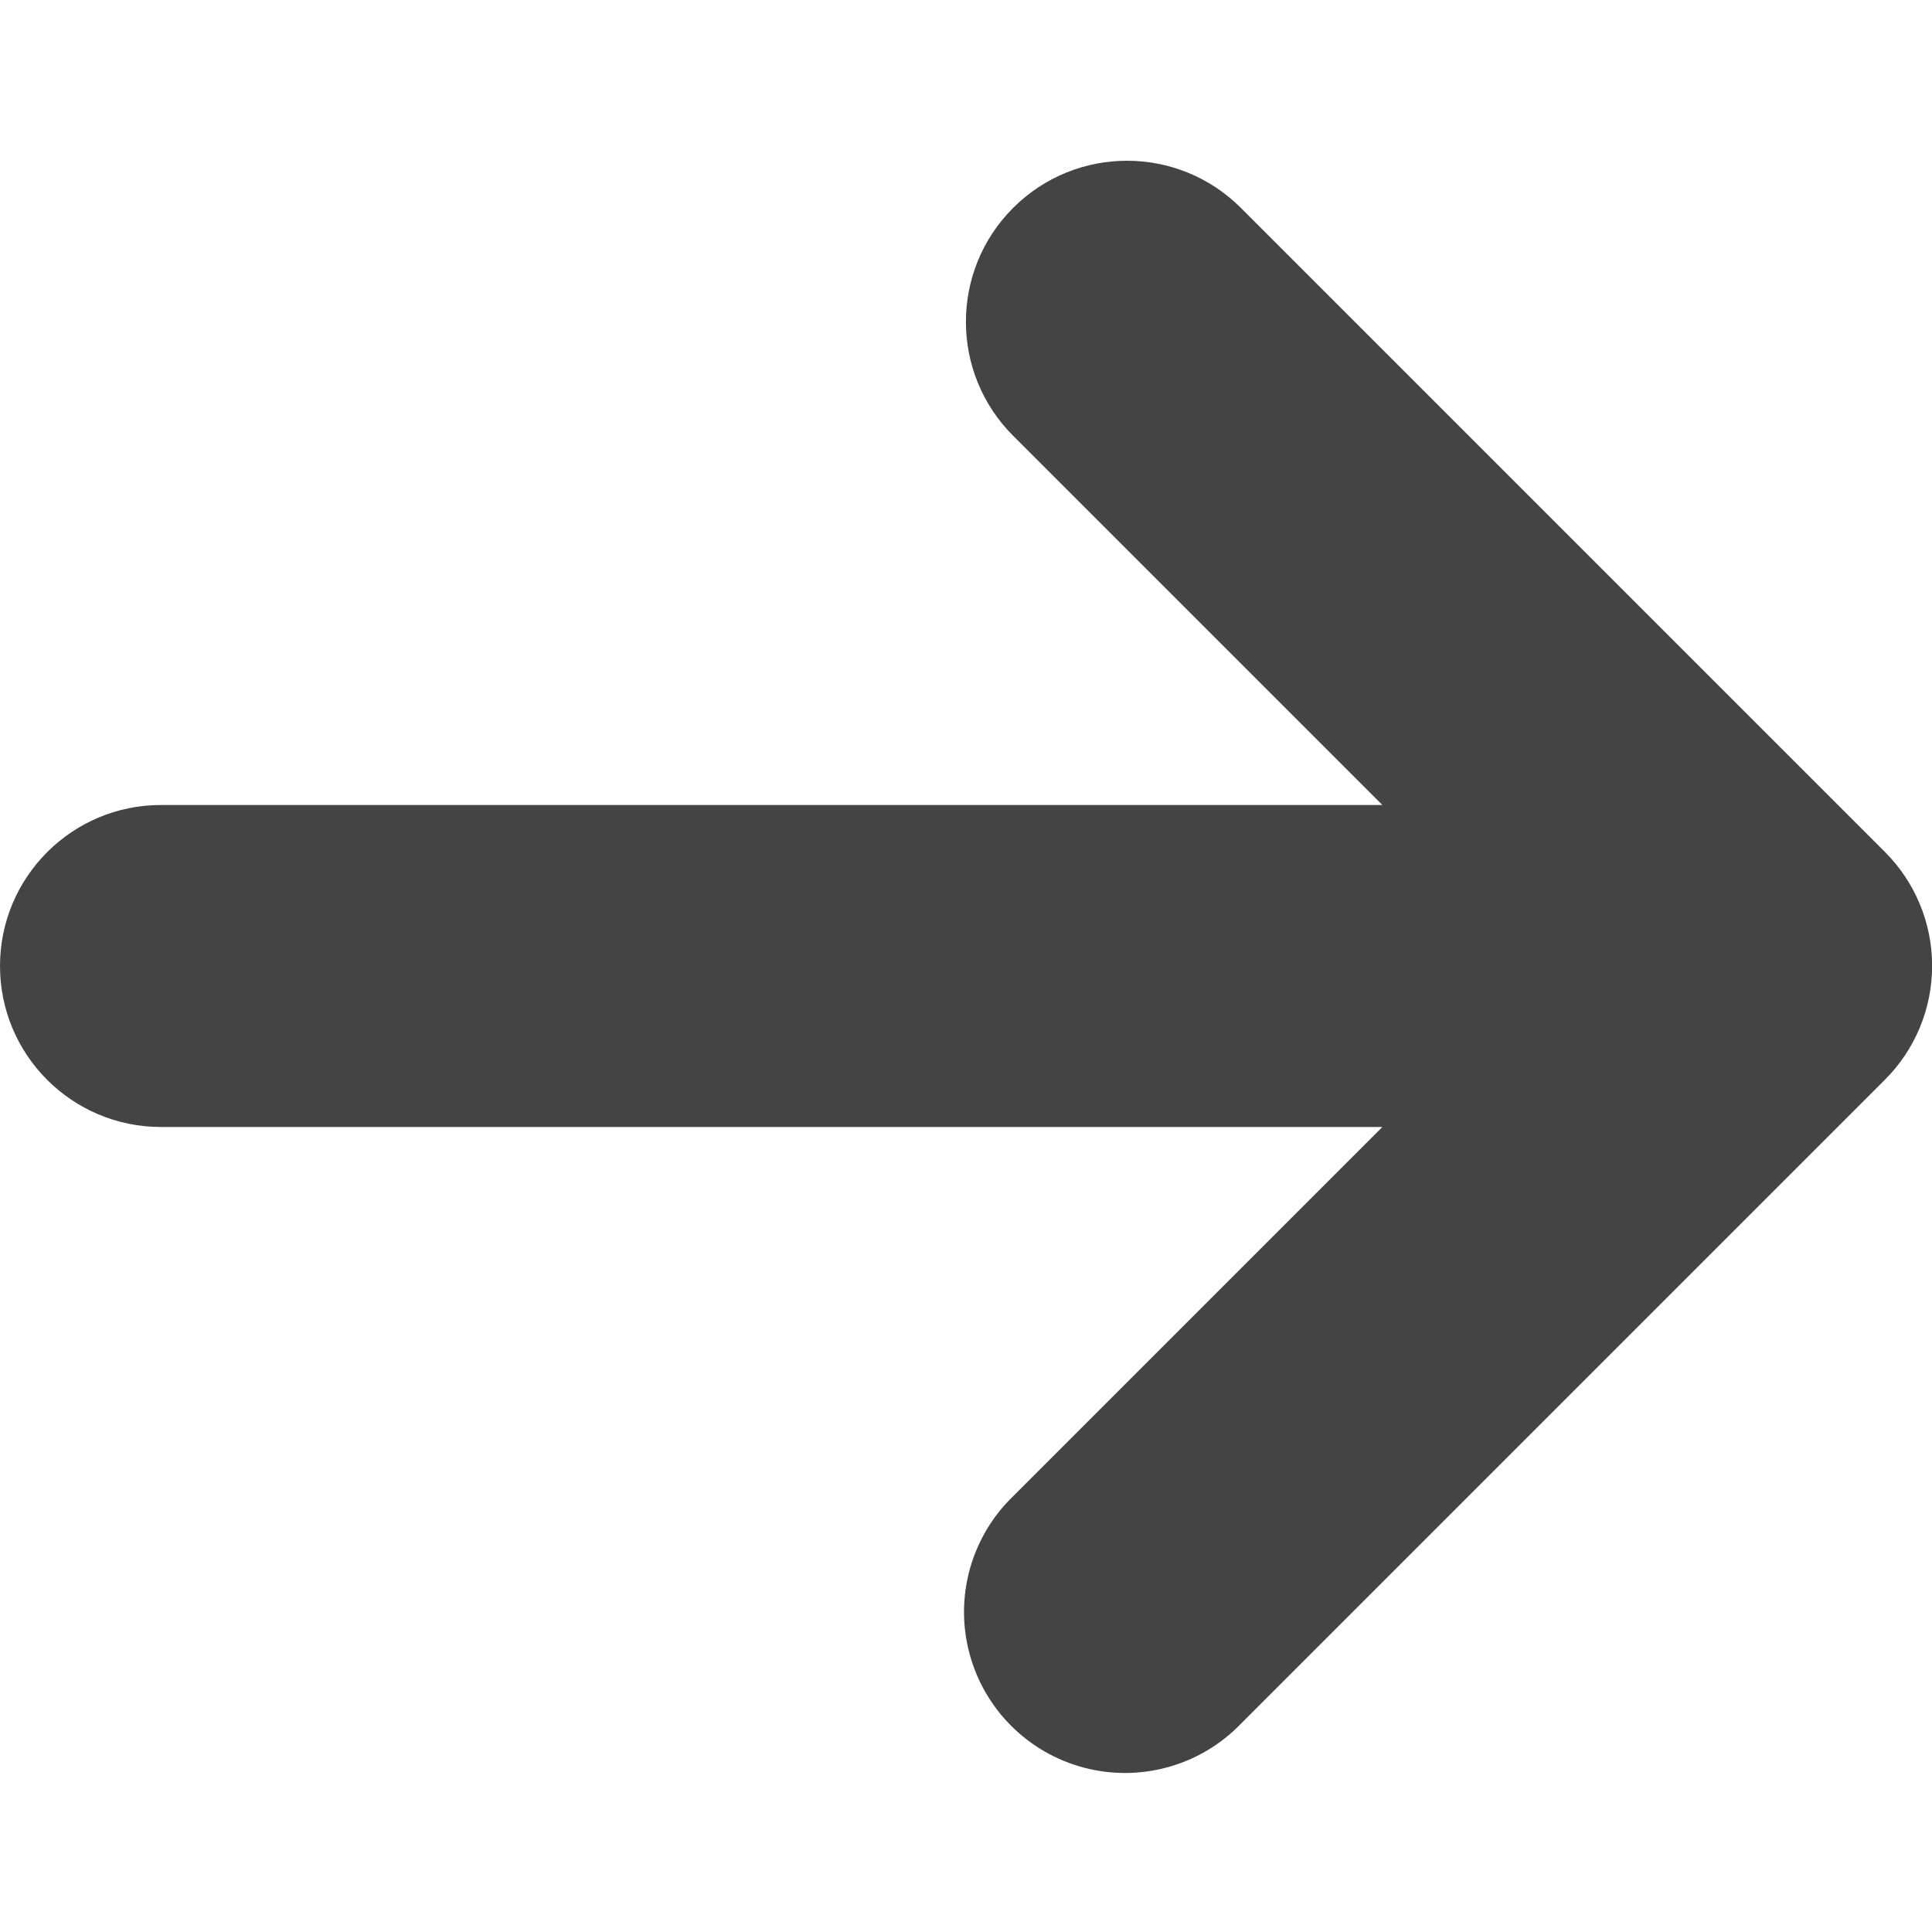
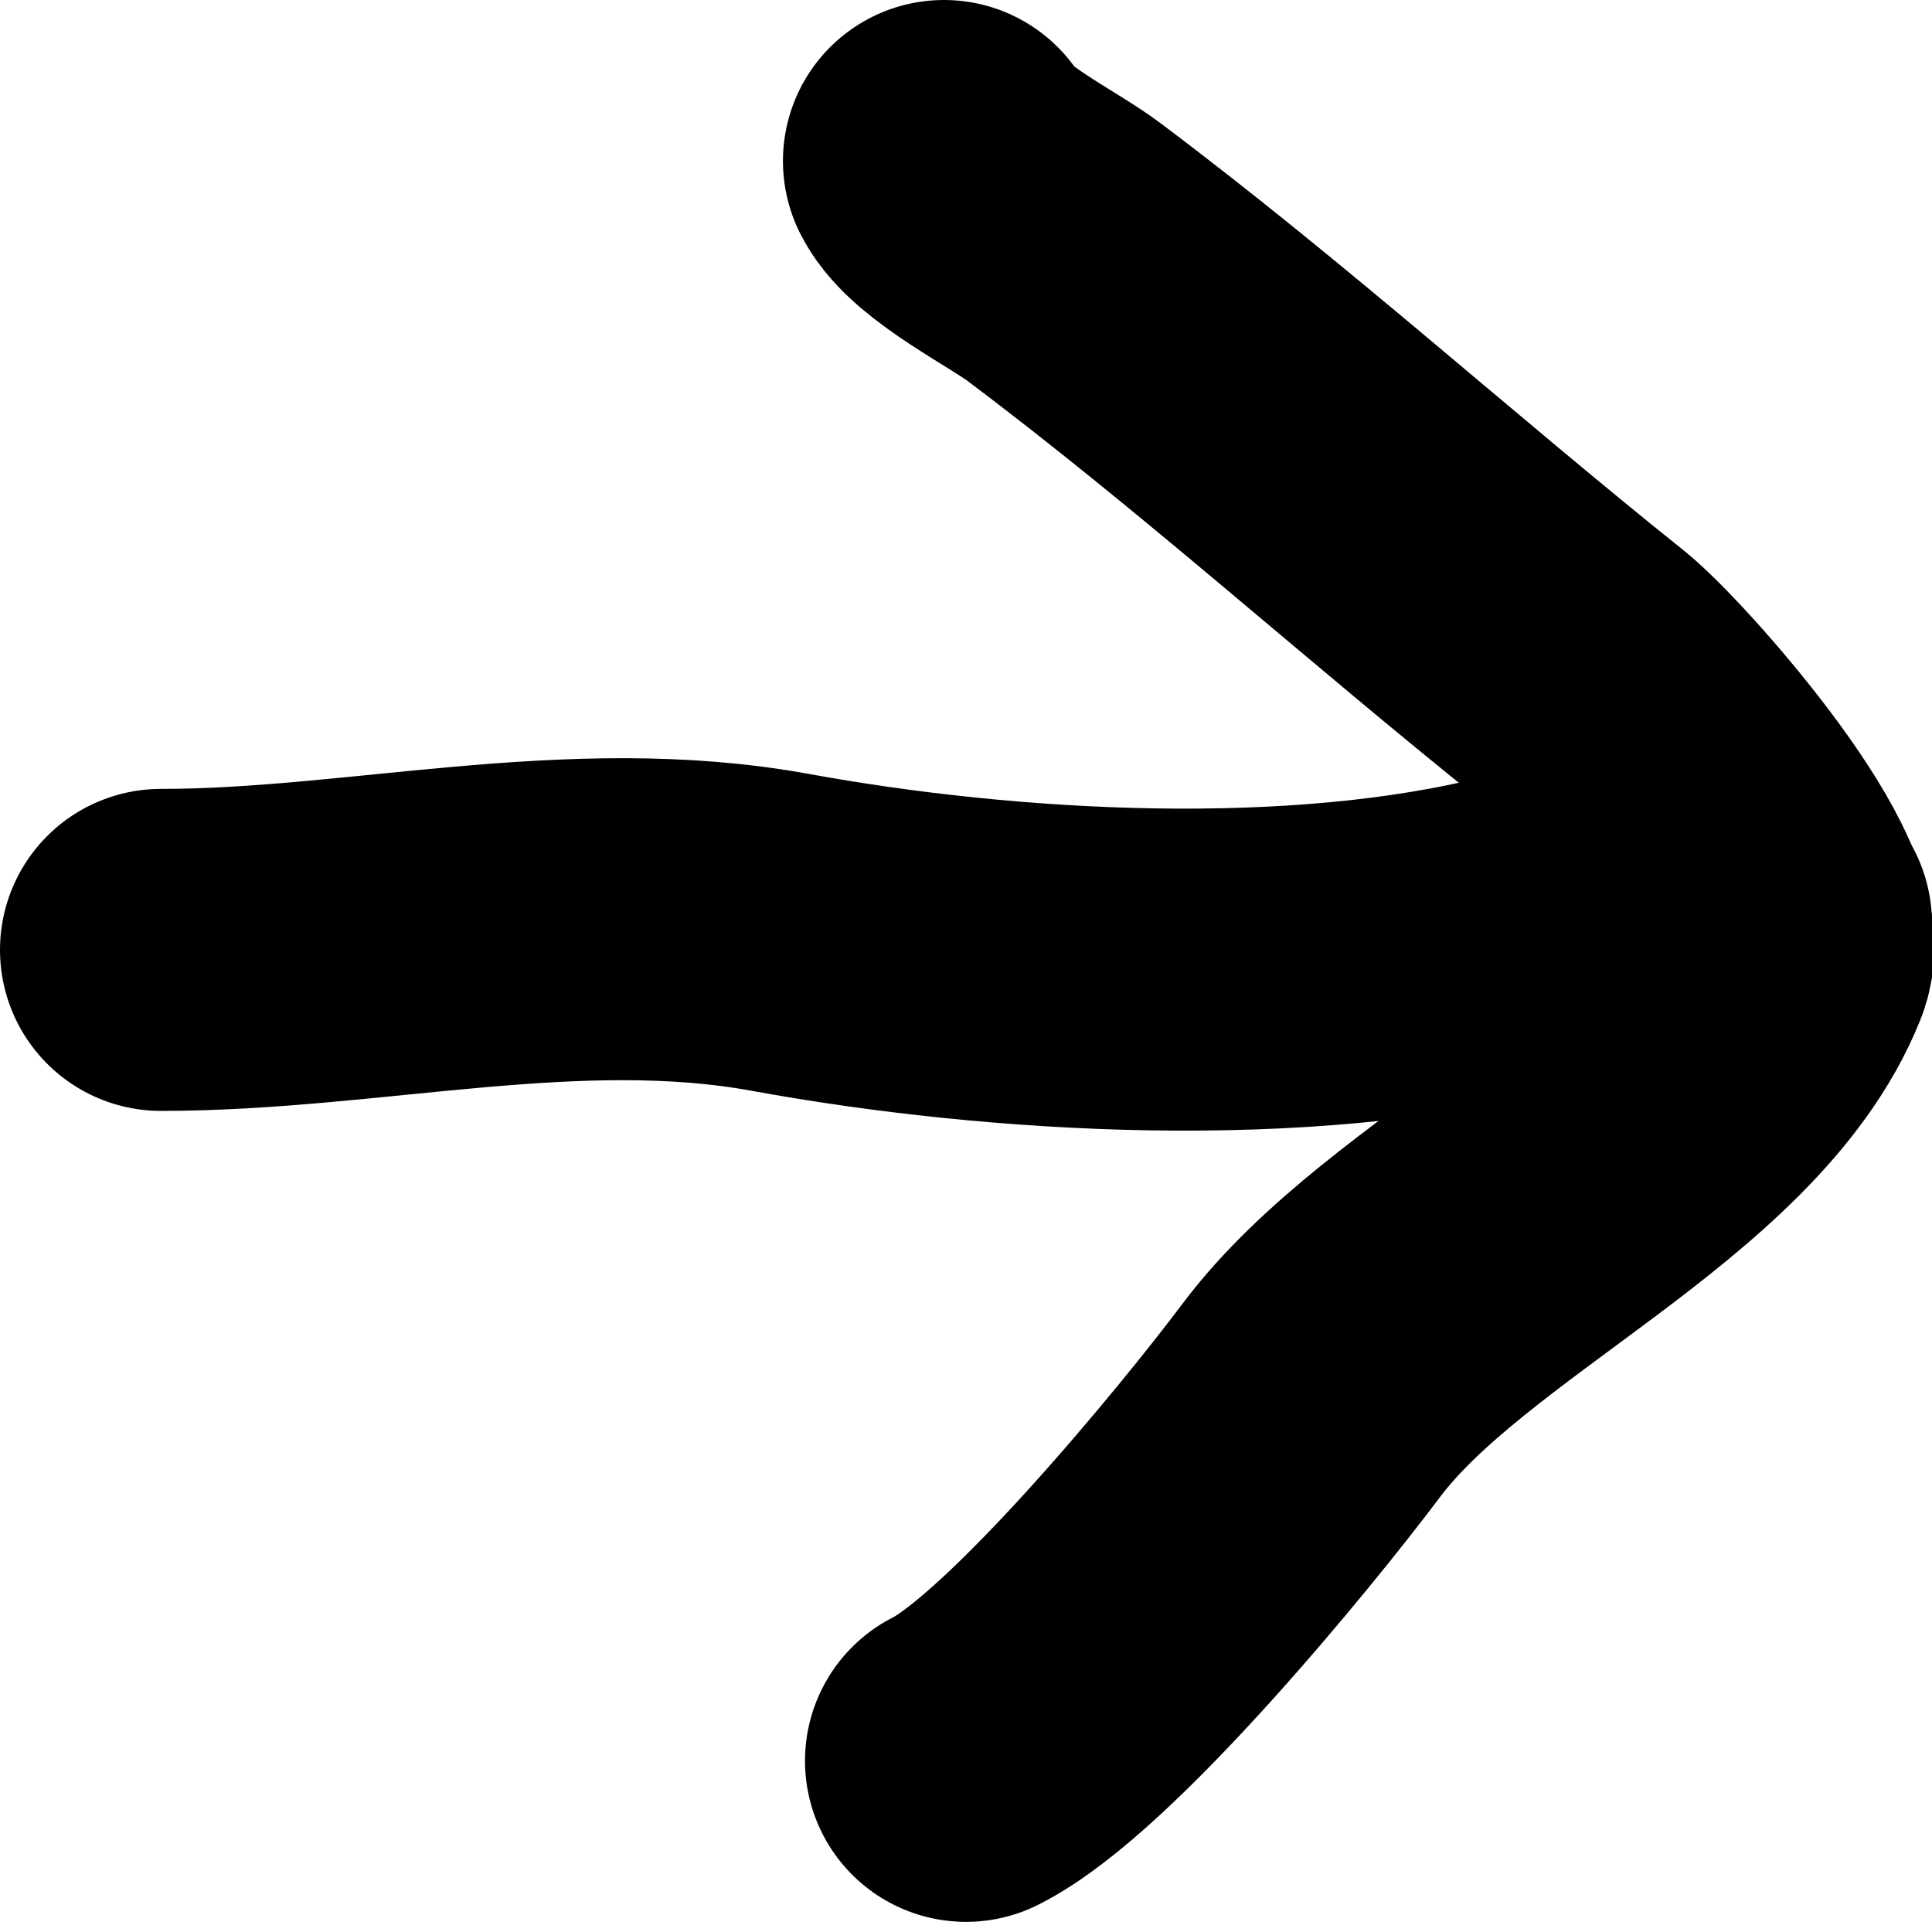
<svg xmlns="http://www.w3.org/2000/svg" width="12" height="12">
-   <path d="M1 7h7.586L6.293 9.293a1 1 0 1 0 1.414 1.414l4-4a1 1 0 0 0 0-1.416l-4-4a1 1 0 0 0-1.414 1.416L8.586 5H1a1 1 0 0 0 0 2Z" fill="#444" />
+   <g stroke="#000" stroke-width="2" fill="none" fill-rule="evenodd" stroke-linecap="round" stroke-linejoin="round">
+     <path d="M1 5.9c1.264 0 2.564-.343 3.846-.109 1.385.253 3.223.36 4.63 0 .517-.132.974-.054 1.524-.054" />
+     <path d="M6 10.937c.588-.295 1.745-1.706 2.143-2.237.728-.971 2.418-1.642 2.857-2.739.146-.364-.903-1.55-1.169-1.763-1.087-.87-2.117-1.803-3.227-2.636-.184-.138-.643-.367-.741-.562" />
+   </g>
</svg>
